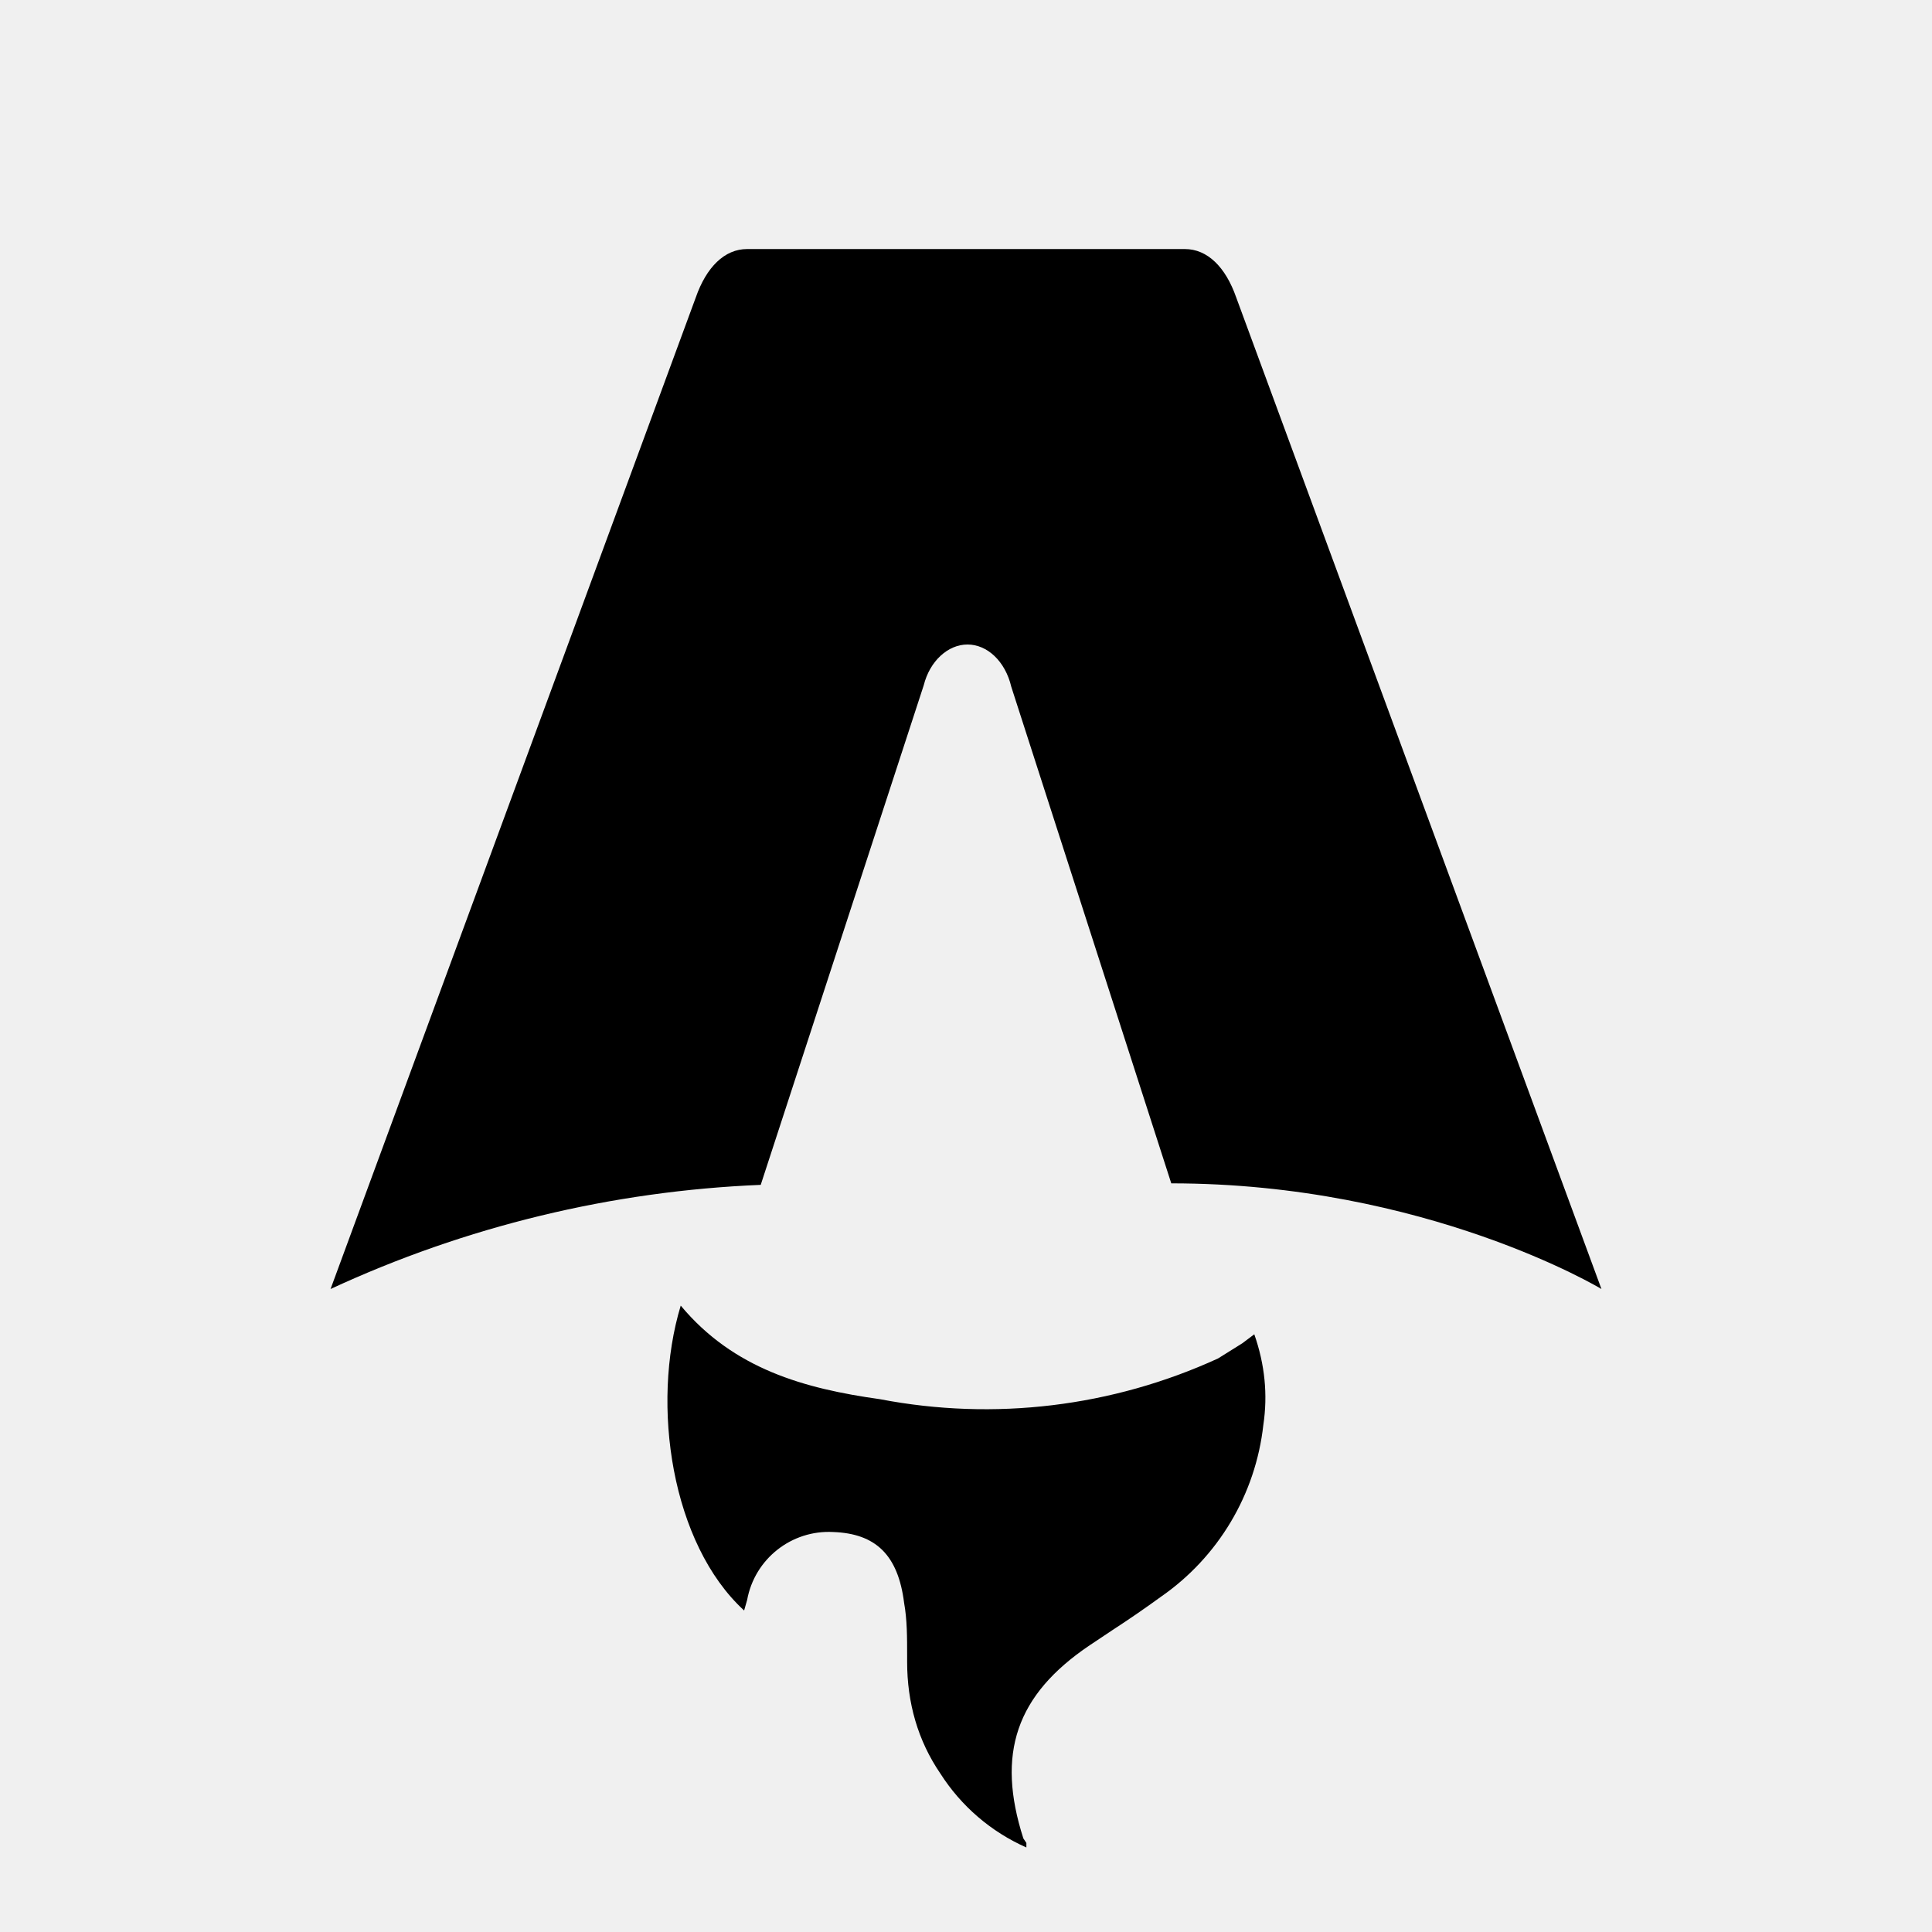
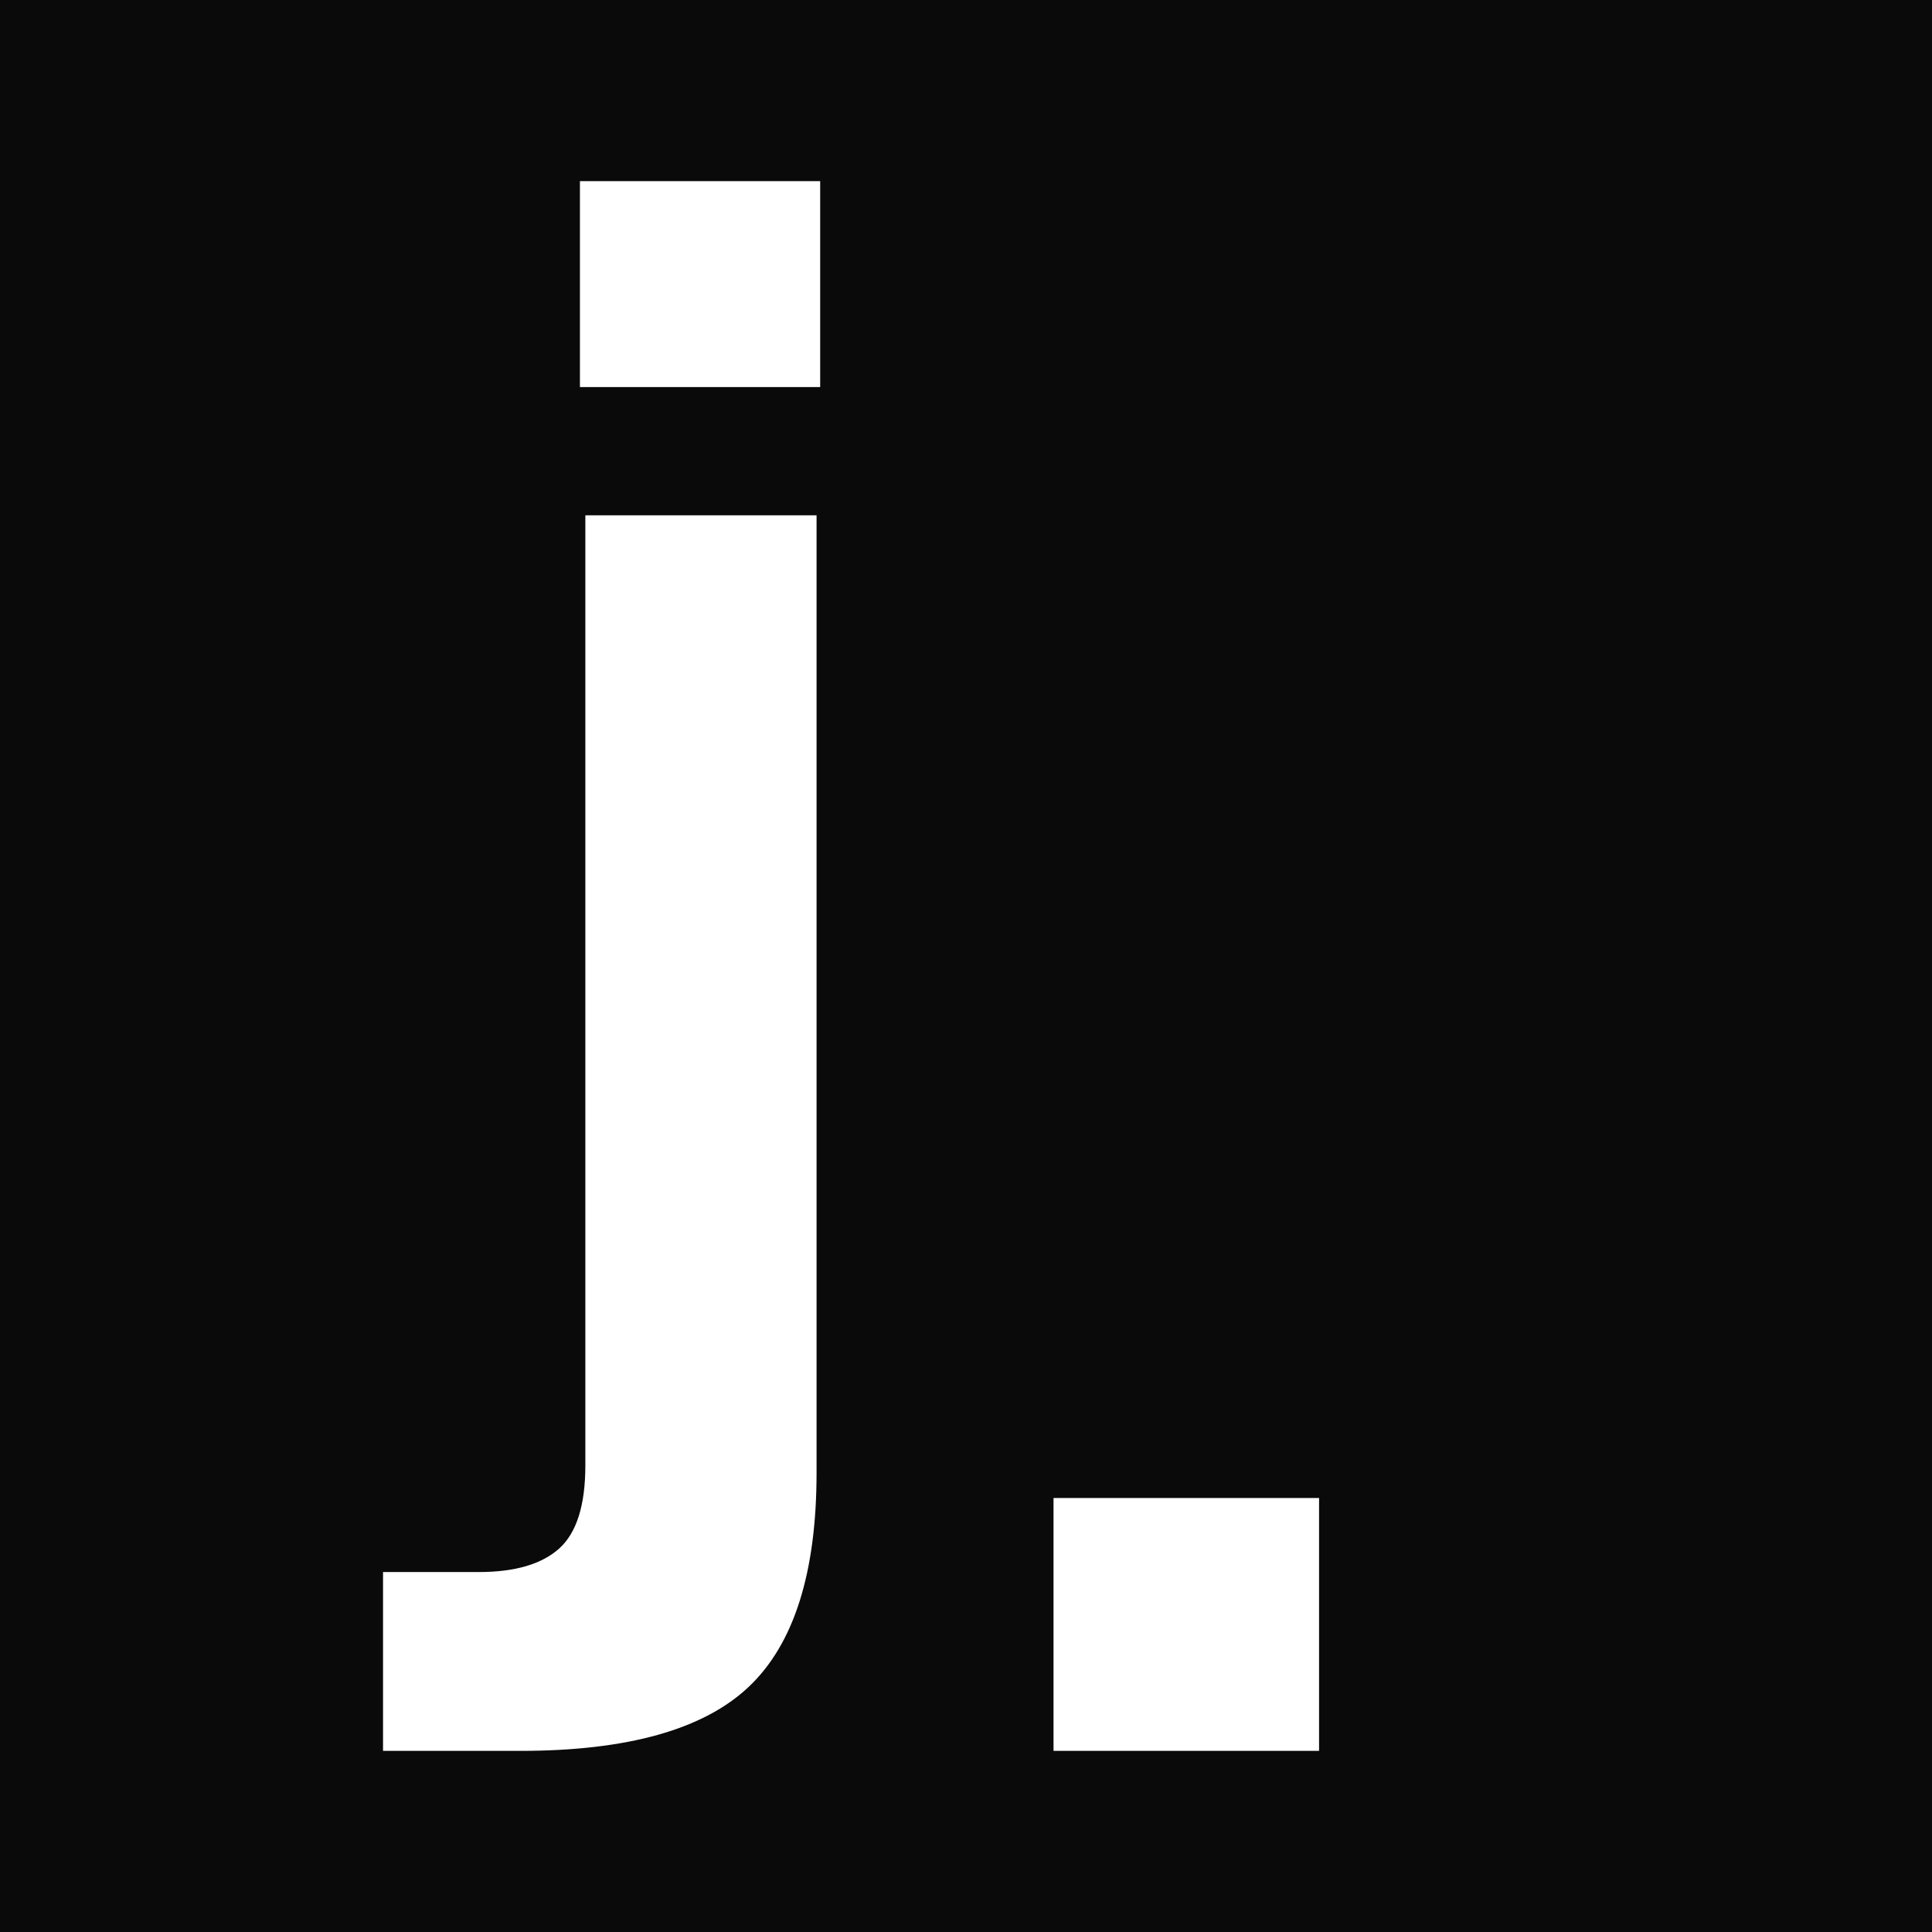
- <svg xmlns="http://www.w3.org/2000/svg" fill="none" viewBox="0 0 128 128">
-   <path d="M50.4 78.5a75.1 75.1 0 0 0-28.5 6.9l24.2-65.7c.7-2 1.9-3.2 3.4-3.2h29c1.5 0 2.7 1.2 3.4 3.2l24.2 65.7s-11.6-7-28.5-7L67 45.5c-.4-1.7-1.6-2.8-2.9-2.8-1.3 0-2.5 1.1-2.9 2.7L50.4 78.5Zm-1.1 28.2Zm-4.2-20.2c-2 6.6-.6 15.8 4.2 20.2a17.5 17.5 0 0 1 .2-.7 5.5 5.5 0 0 1 5.7-4.5c2.8.1 4.3 1.5 4.7 4.7.2 1.1.2 2.3.2 3.5v.4c0 2.7.7 5.2 2.2 7.4a13 13 0 0 0 5.7 4.9v-.3l-.2-.3c-1.8-5.6-.5-9.5 4.4-12.8l1.5-1a73 73 0 0 0 3.2-2.2 16 16 0 0 0 6.8-11.4c.3-2 .1-4-.6-6l-.8.6-1.6 1a37 37 0 0 1-22.4 2.7c-5-.7-9.7-2-13.2-6.2Z" />
-   <style>
-         path { fill: #000; }
-         @media (prefers-color-scheme: dark) {
-             path { fill: #FFF; }
-         }
-     </style>
+ <svg xmlns="http://www.w3.org/2000/svg" width="32" height="32" viewBox="0 0 32 32">
+   <rect width="32" height="32" fill="#0A0A0A" />
+   <svg x="3" y="3" width="26" height="26" viewBox="-0.66 21.82 142 191.18" preserveAspectRatio="xMidYMid meet">
+     <path fill="#FFFFFF" d="M-0.66 213L-0.66 191.22L11 191.22Q17.60 191.22 20.79 188.36Q23.98 185.50 23.98 178.24L23.98 178.24L23.98 62.52L52.14 62.52L52.14 179.12Q52.14 197.38 43.89 205.19Q35.64 213 16.06 213L16.06 213L-0.66 213Z" />
+     <path fill="#FFFFFF" d="M23.32 46.90L23.32 21.82L52.58 21.82L52.58 46.90L23.32 46.90Z" />
+     <path fill="#FFFFFF" d="M81 213L81 182.20L113.34 182.20L113.34 213L81 213Z" />
+   </svg>
</svg>
